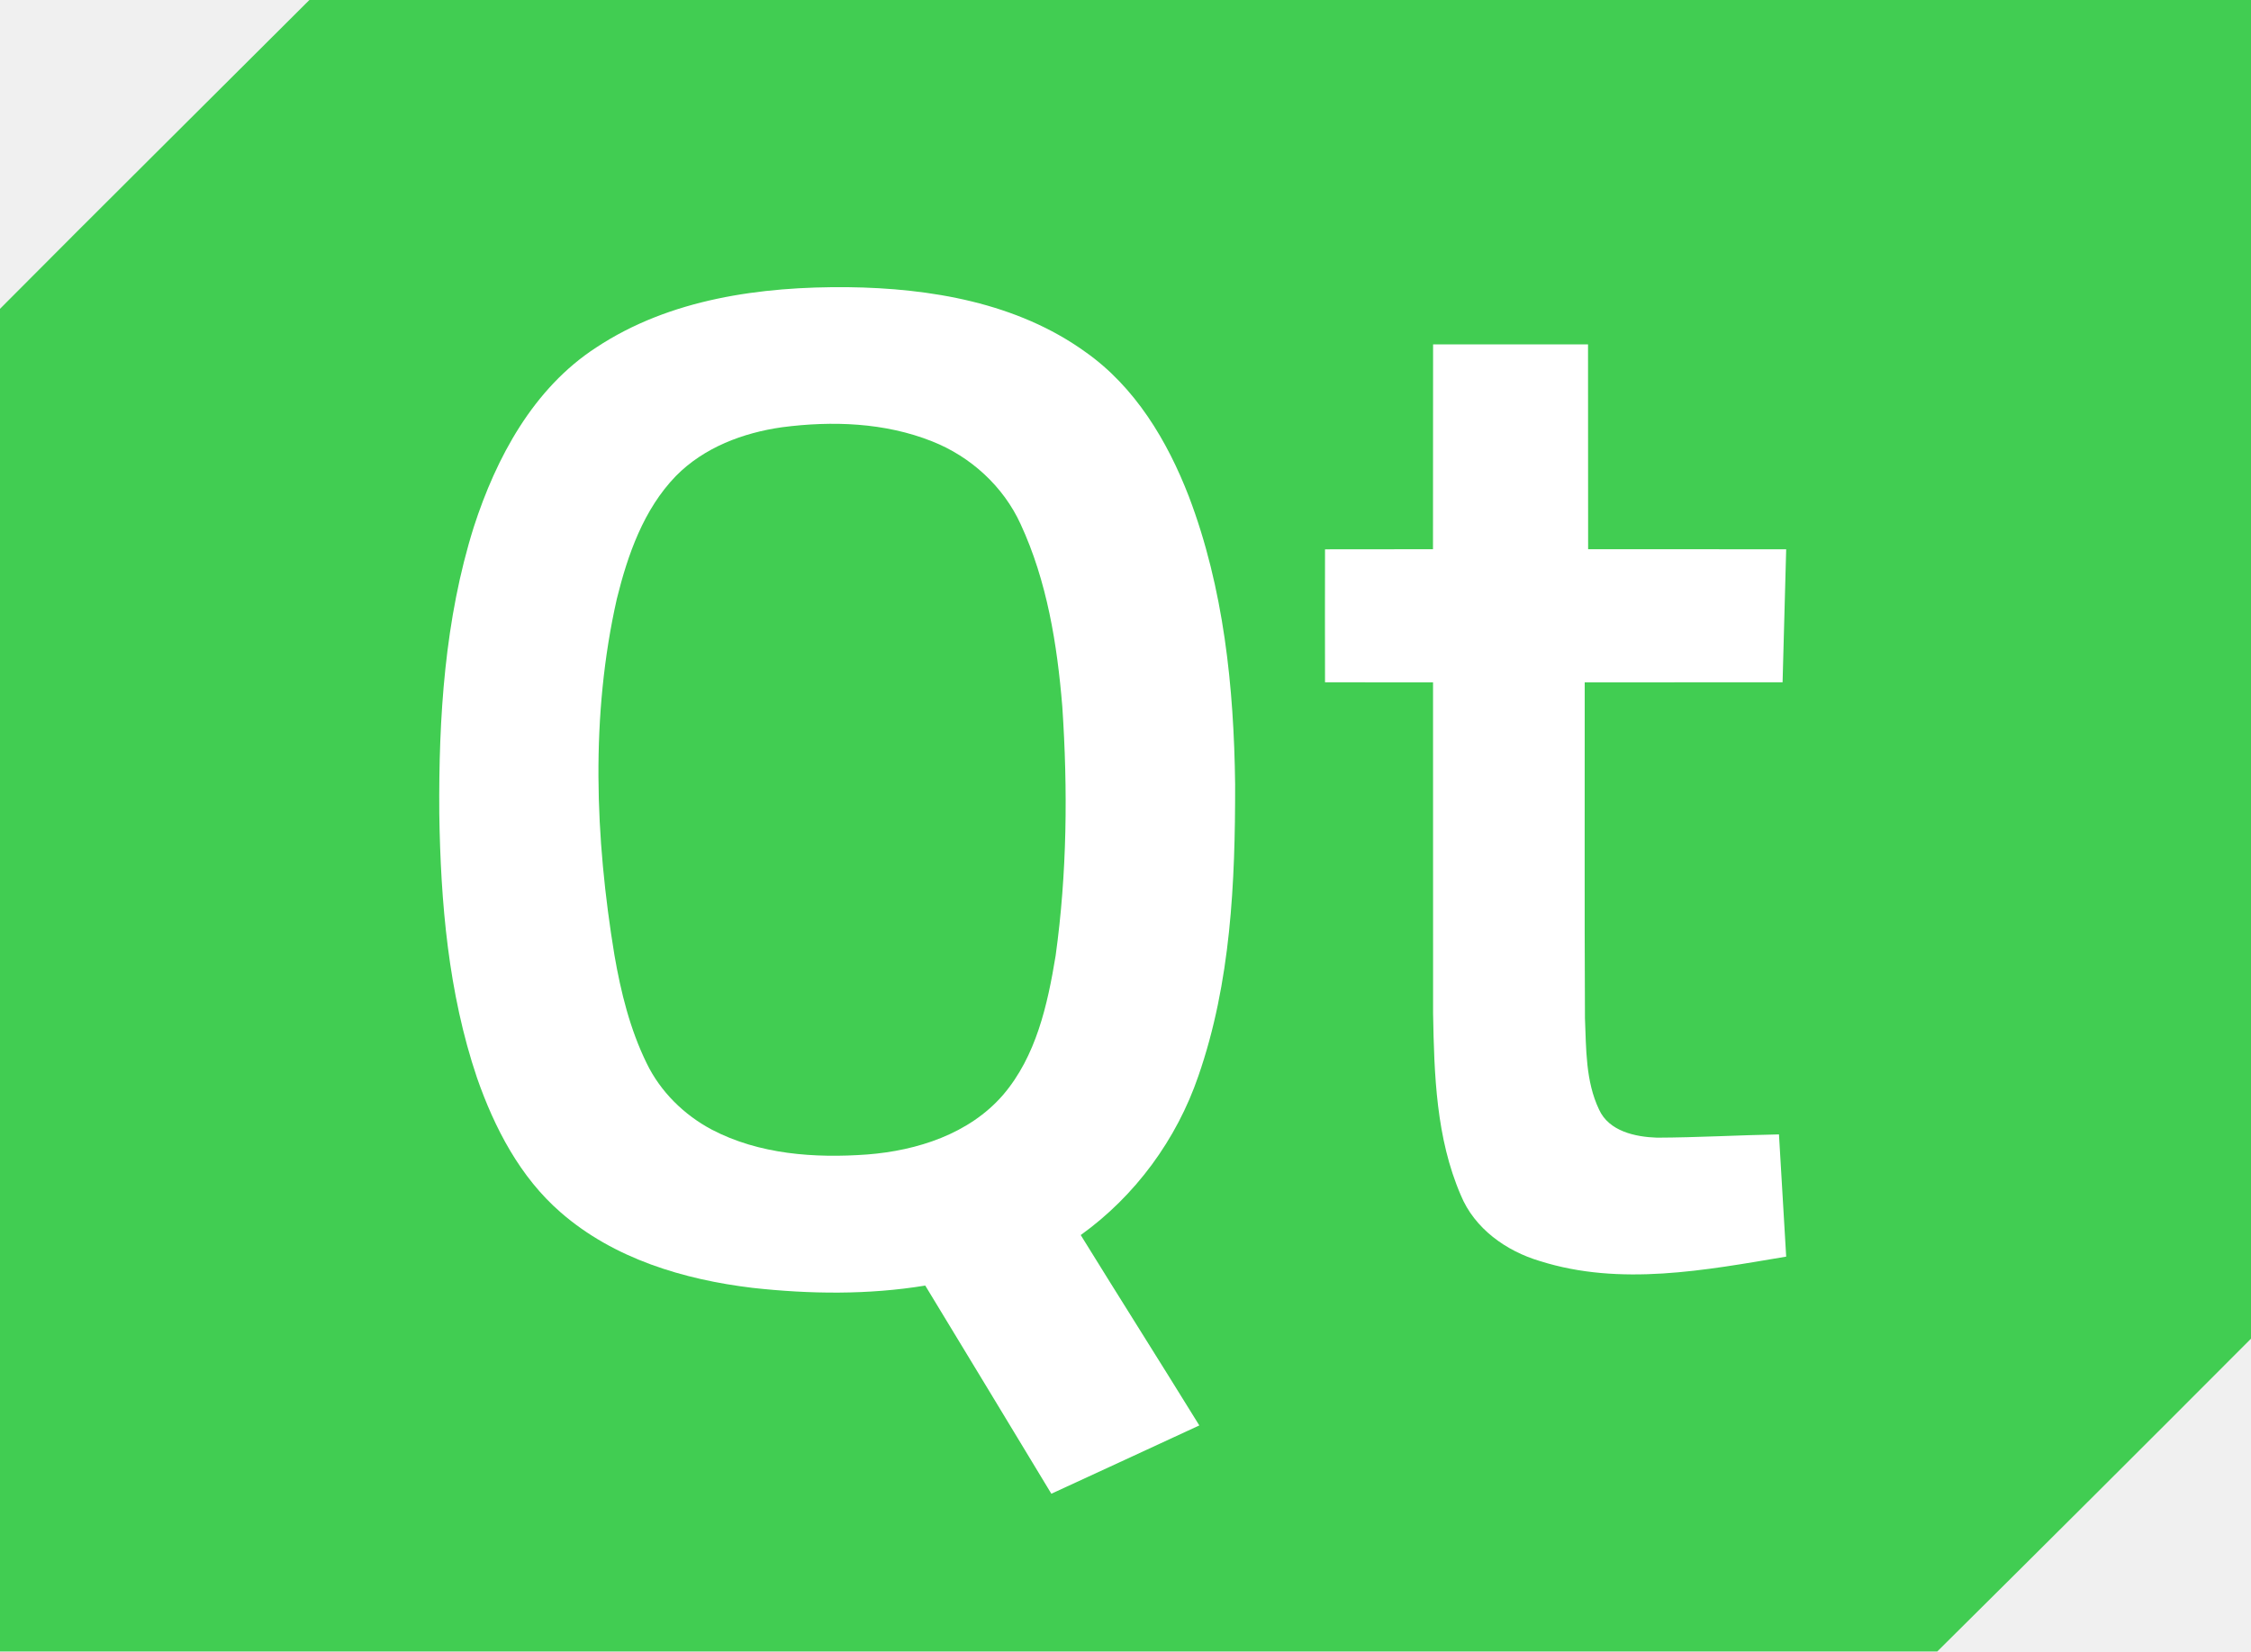
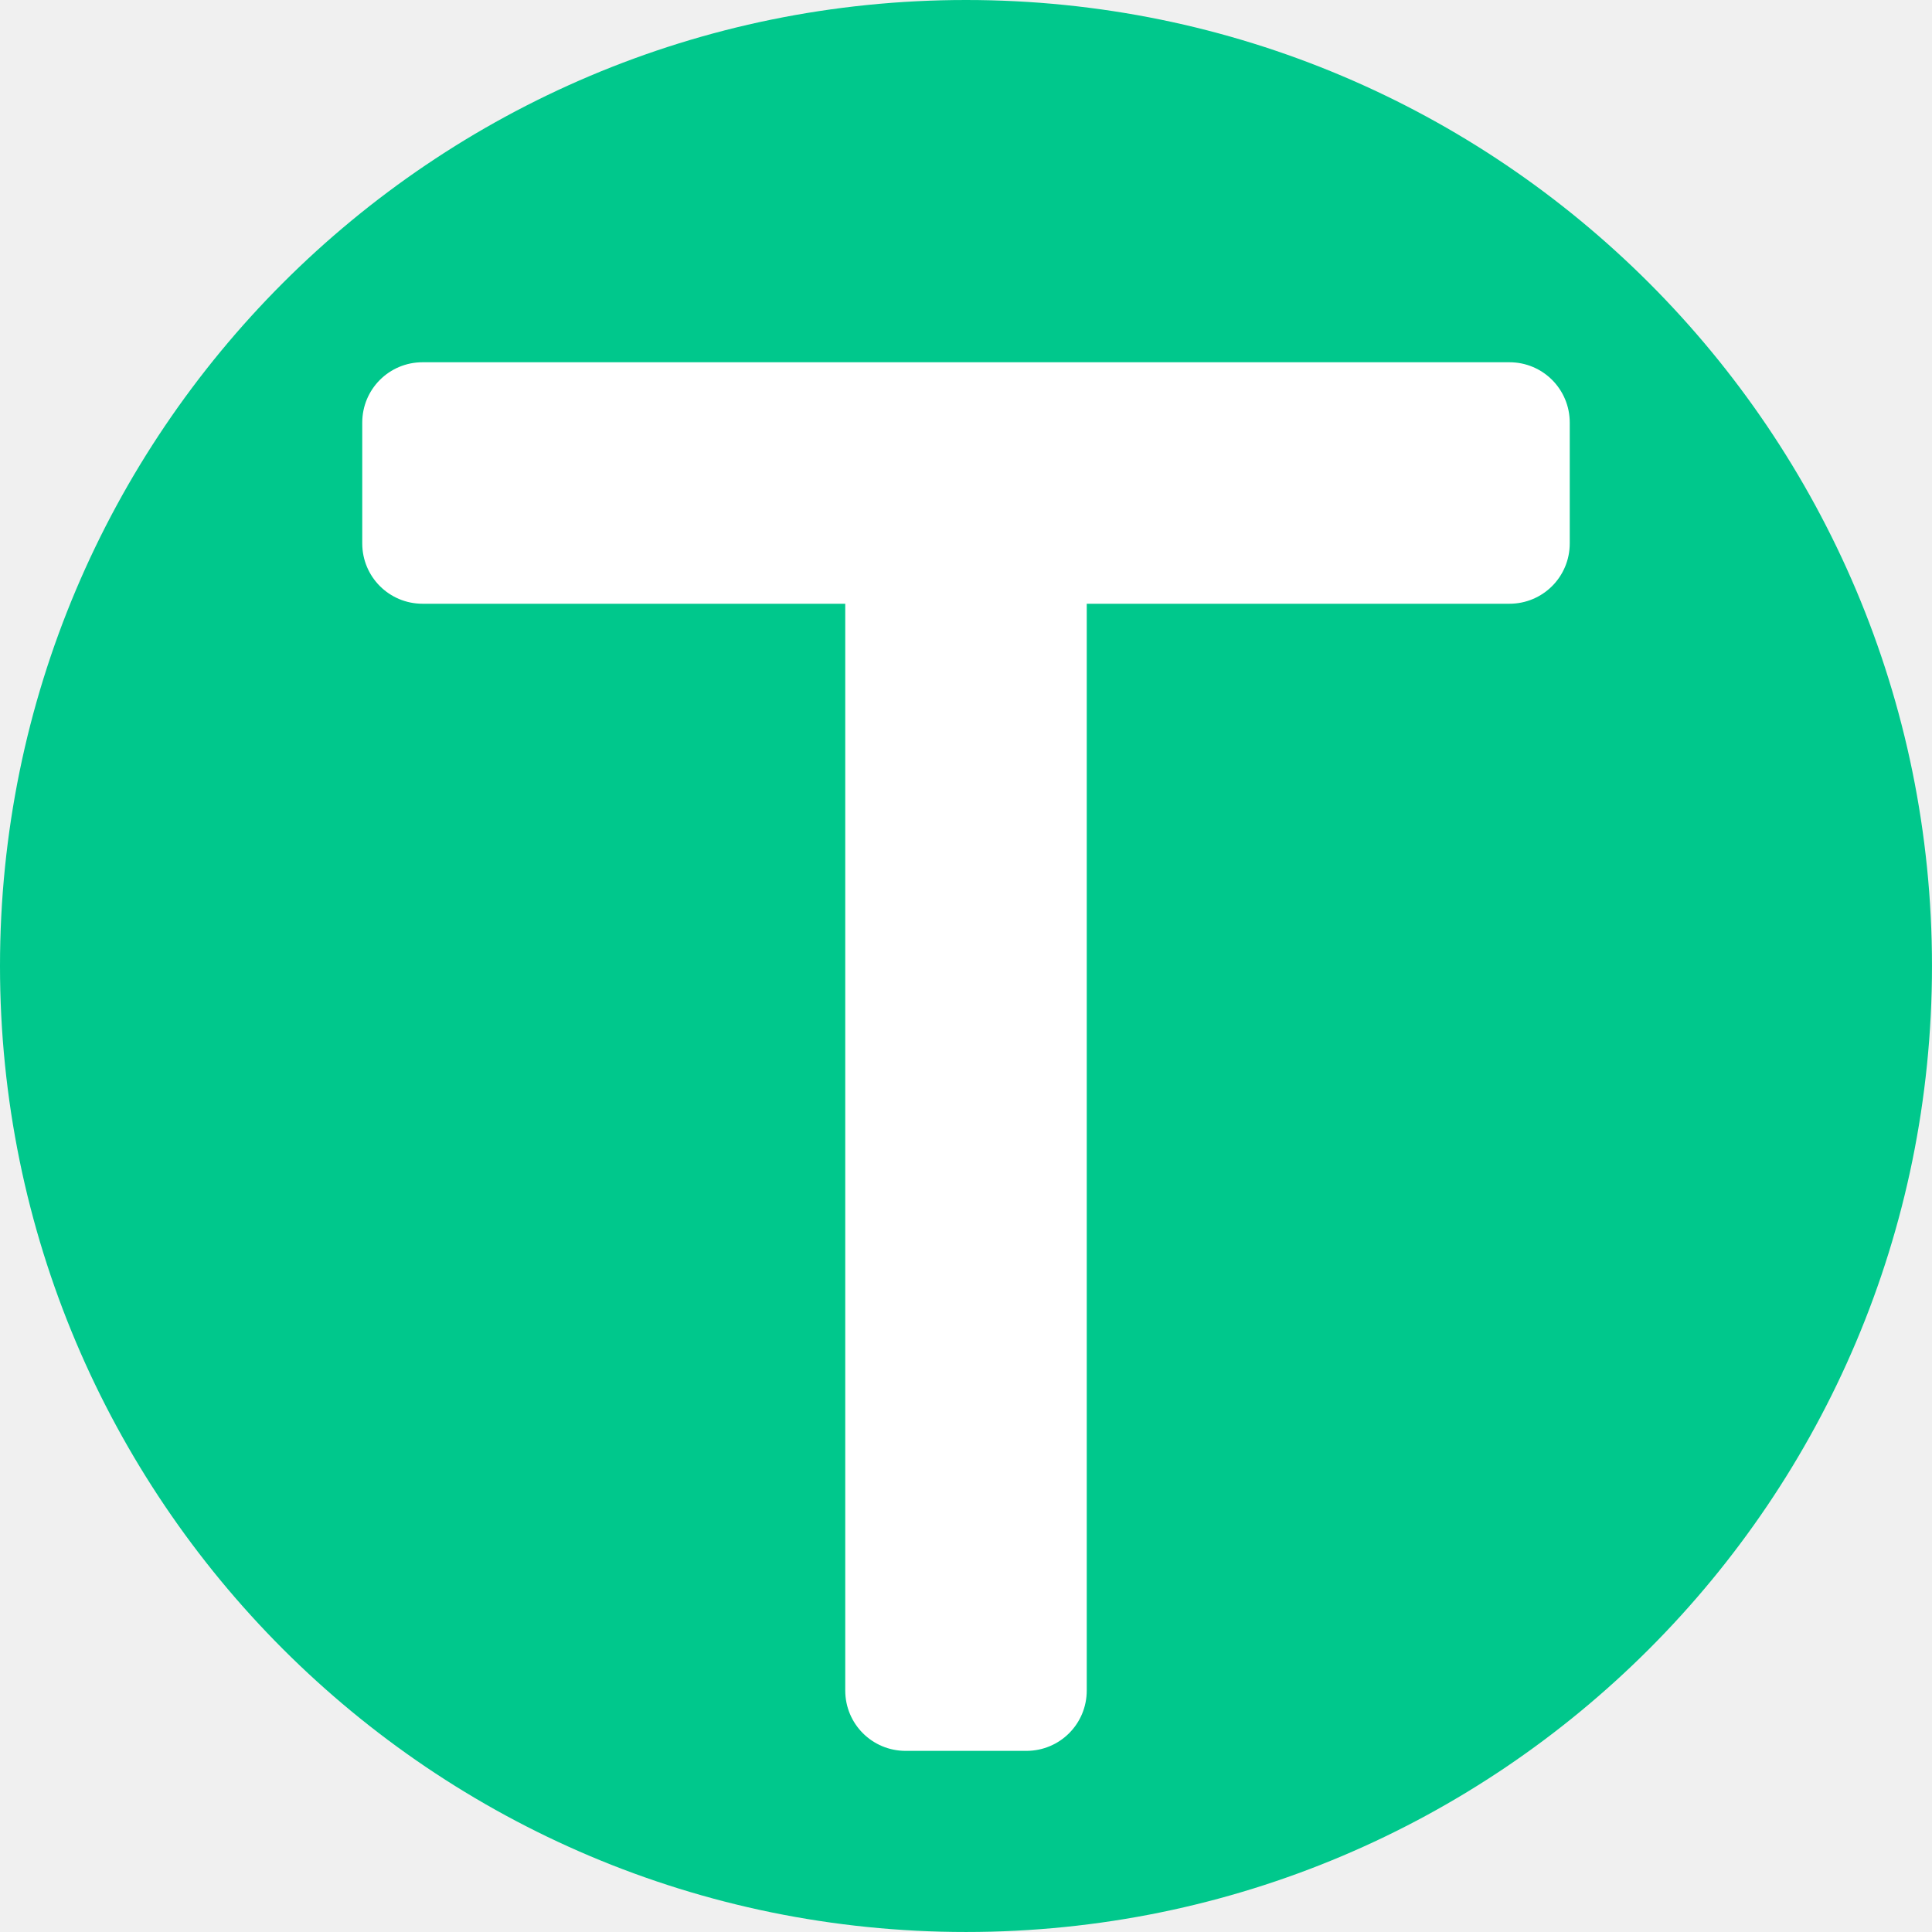
- <svg xmlns="http://www.w3.org/2000/svg" width="462pt" height="339pt" viewBox="0 0 462 339" version="1.1" id="svg2">
-   <defs id="defs18" />
-   <path fill="#41cd52" d=" M 63.50 0.00 L 462.00 0.00 L 462.00 274.79 C 440.60 296.26 419.13 317.66 397.61 339.00 L 0.00 339.00 L 0.00 63.39 C 21.08 42.18 42.34 21.13 63.50 0.00 Z" id="path6" />
-   <path d=" M 122.37 71.33 C 137.50 61.32 156.21 58.79 174.00 58.95 C 190.94 59.16 208.72 62.13 222.76 72.24 C 232.96 79.41 239.59 90.48 244.01 101.93 C 251.16 120.73 253.26 141.03 253.50 161.01 C 253.53 181.13 252.62 201.69 245.96 220.86 C 241.50 233.90 233.01 245.48 221.81 253.52 C 229.87 266.58 238.09 279.54 246.15 292.60 C 236.02 297.27 225.92 301.97 215.78 306.62 C 207.15 292.38 198.56 278.11 189.90 263.89 C 178.19 265.81 166.21 265.66 154.44 264.36 C 140.34 262.67 125.97 258.37 115.09 248.88 C 106.73 241.64 101.48 231.51 97.89 221.21 C 92.01 203.79 90.43 185.25 90.16 166.97 C 90.02 147.21 91.28 127.14 97.24 108.18 C 101.85 93.92 109.48 79.69 122.37 71.33 Z" id="path8" fill="#ffffff" />
-   <path d=" M 294.13 70.69 C 304.73 70.68 315.33 70.68 325.93 70.69 C 325.96 84.71 325.92 98.72 325.95 112.74 C 339.50 112.76 353.05 112.74 366.60 112.75 C 366.37 121.85 366.12 130.95 365.86 140.05 C 352.32 140.08 338.79 140.04 325.25 140.07 C 325.28 163.05 325.18 186.03 325.30 209.01 C 325.56 215.30 325.42 221.94 328.19 227.75 C 330.21 232.23 335.65 233.38 340.08 233.53 C 348.43 233.50 356.77 233.01 365.12 232.86 C 365.63 241.22 366.12 249.59 366.60 257.95 C 349.99 260.74 332.56 264.08 316.06 258.86 C 309.11 256.80 302.63 252.19 299.81 245.32 C 294.76 233.63 294.35 220.62 294.13 208.07 C 294.11 185.40 294.13 162.74 294.12 140.07 C 286.73 140.05 279.34 140.08 271.95 140.05 C 271.93 130.96 271.93 121.86 271.95 112.76 C 279.34 112.73 286.72 112.77 294.11 112.74 C 294.14 98.72 294.10 84.71 294.13 70.69 Z" id="path10" fill="#ffffff" />
-   <path fill="#41cd52" d=" M 160.51 87.70 C 170.80 86.36 181.60 86.72 191.34 90.61 C 199.23 93.73 205.93 99.84 209.47 107.58 C 214.90 119.31 216.98 132.26 218.03 145.05 C 219.17 162.07 219.01 179.25 216.66 196.17 C 215.01 206.24 212.66 216.85 205.84 224.79 C 198.92 232.76 188.25 236.18 178.01 236.98 C 167.21 237.77 155.82 236.98 146.07 231.87 C 140.38 228.84 135.55 224.09 132.73 218.27 C 129.31 211.30 127.43 203.69 126.11 196.07 C 122.13 171.91 121.17 146.91 126.61 122.89 C 128.85 113.83 132.11 104.53 138.73 97.70 C 144.49 91.85 152.51 88.83 160.51 87.70 Z" id="path12" />
+ <svg xmlns="http://www.w3.org/2000/svg" id="svg8" version="1.1" viewBox="0 0 135.467 135.467" height="512" width="512">
+   <defs id="defs2" />
+   <g id="layer1">
+     <circle r="67.733" cy="67.733" cx="67.733" id="path12" style="fill:#00c88c;fill-rule:evenodd;stroke-width:0.265;fill-opacity:1" />
+     <path transform="scale(0.2645833)" d="M 112 96 C 103.136 96 96 103.136 96 112 L 96 144 C 96 152.864 103.136 160 112 160 L 224 160 L 224 448 C 224 456.864 231.136 464 240 464 L 272 464 C 280.864 464 288 456.864 288 448 L 288 160 L 400 160 C 408.864 160 416 152.864 416 144 L 416 112 C 416 103.136 408.864 96 400 96 L 112 96 z " style="fill:#ffffff;fill-opacity:1;stroke-width:0.598" id="rect837" />
+   </g>
</svg>
